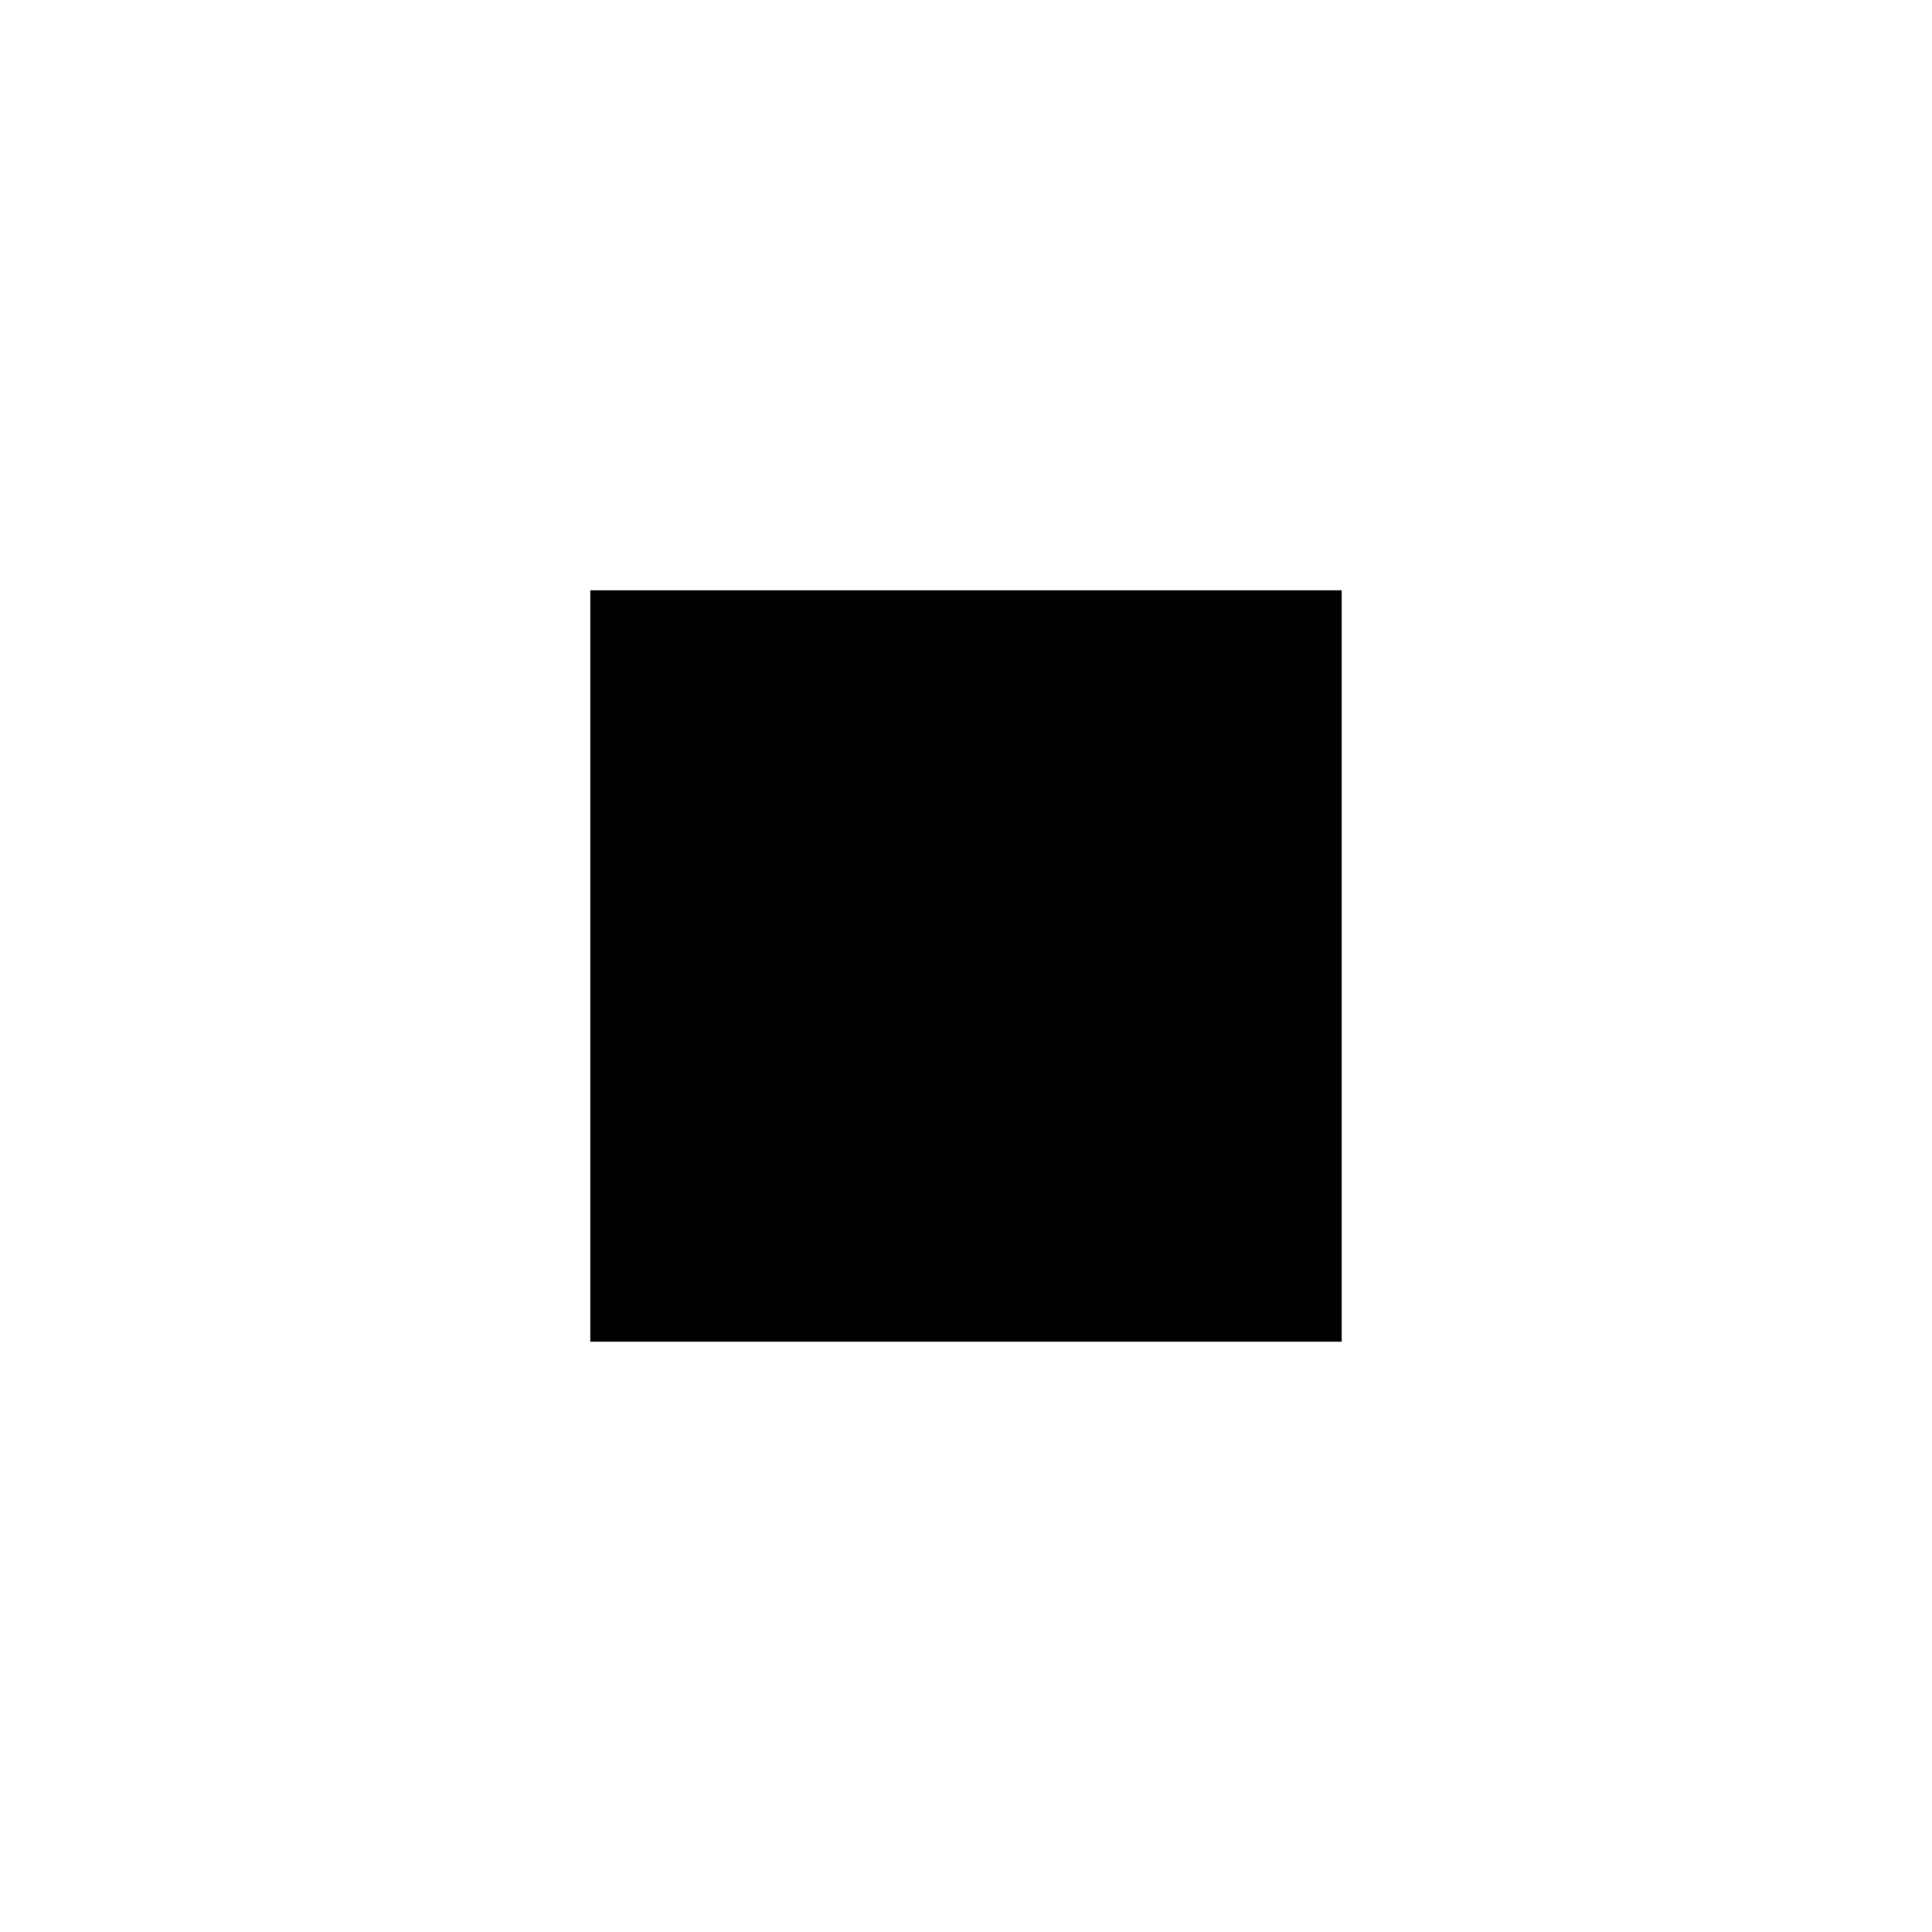
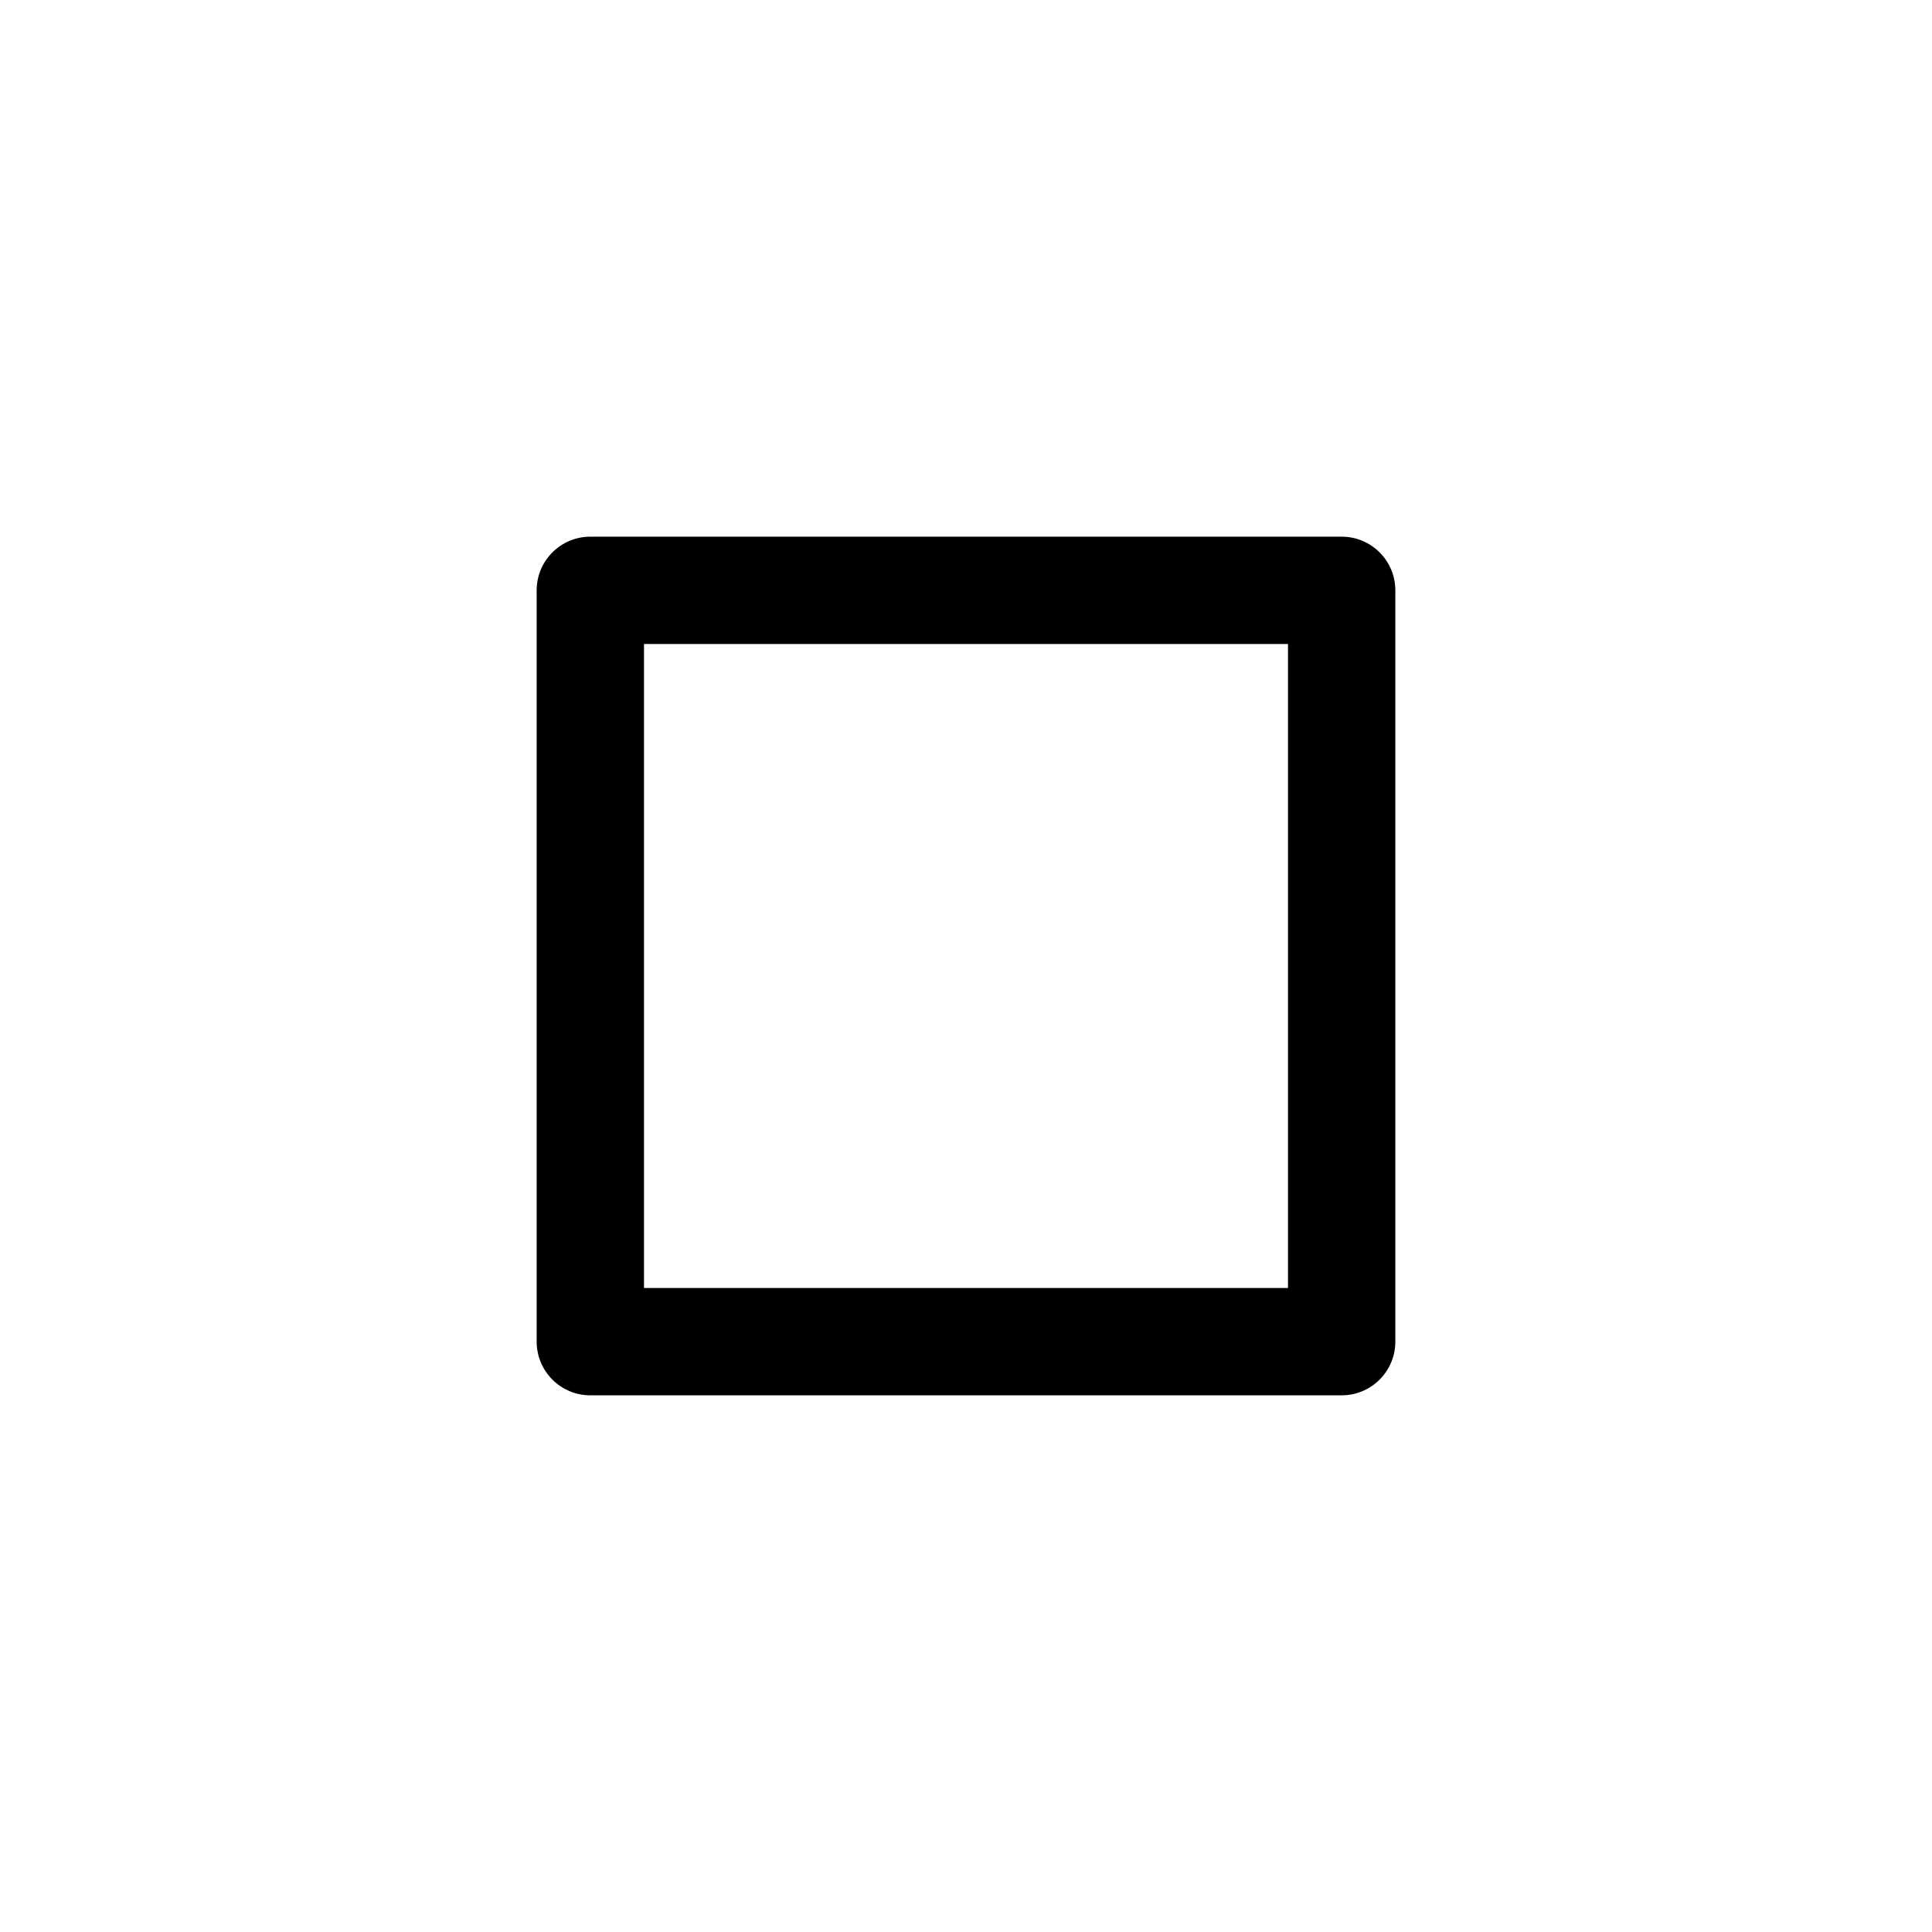
<svg xmlns="http://www.w3.org/2000/svg" width="36px" height="36px" viewBox="0 0 36 36" version="1.1">
-   <g id="页面-1" stroke="none" stroke-width="1" fill="none" fill-rule="evenodd">
-     <g id="按钮规范" transform="translate(-362, -101)" fill="#000000">
-       <g id="截图工具栏" transform="translate(137, 89)">
-         <g id="主工具栏" transform="translate(222, 10)">
-           <g id="Group">
-             <g id="rectangle-normal" transform="translate(3, 2)">
-               <rect id="矩形" x="11" y="11" width="14" height="14" />
-             </g>
-           </g>
-         </g>
+   <g id="截图录屏" stroke="none" stroke-width="1" fill="none" fill-rule="evenodd">
+     <g id="画框" transform="translate(-83, -82)" fill="#000000">
+       <g id="矩形" transform="translate(83, 82)">
+         <rect id="占位" fill-opacity="0" x="0" y="0" width="36" height="36" rx="8" />
+         <path d="M25,10 C25.552,10 26,10.448 26,11 L26,25 C26,25.552 25.552,26 25,26 L11,26 C10.448,26 10,25.552 10,25 L10,11 C10,10.448 10.448,10 11,10 L25,10 Z M24,12 L12,12 L12,24 L24,24 L24,12 Z" id="形状结合" fill-rule="nonzero" />
      </g>
    </g>
  </g>
</svg>
